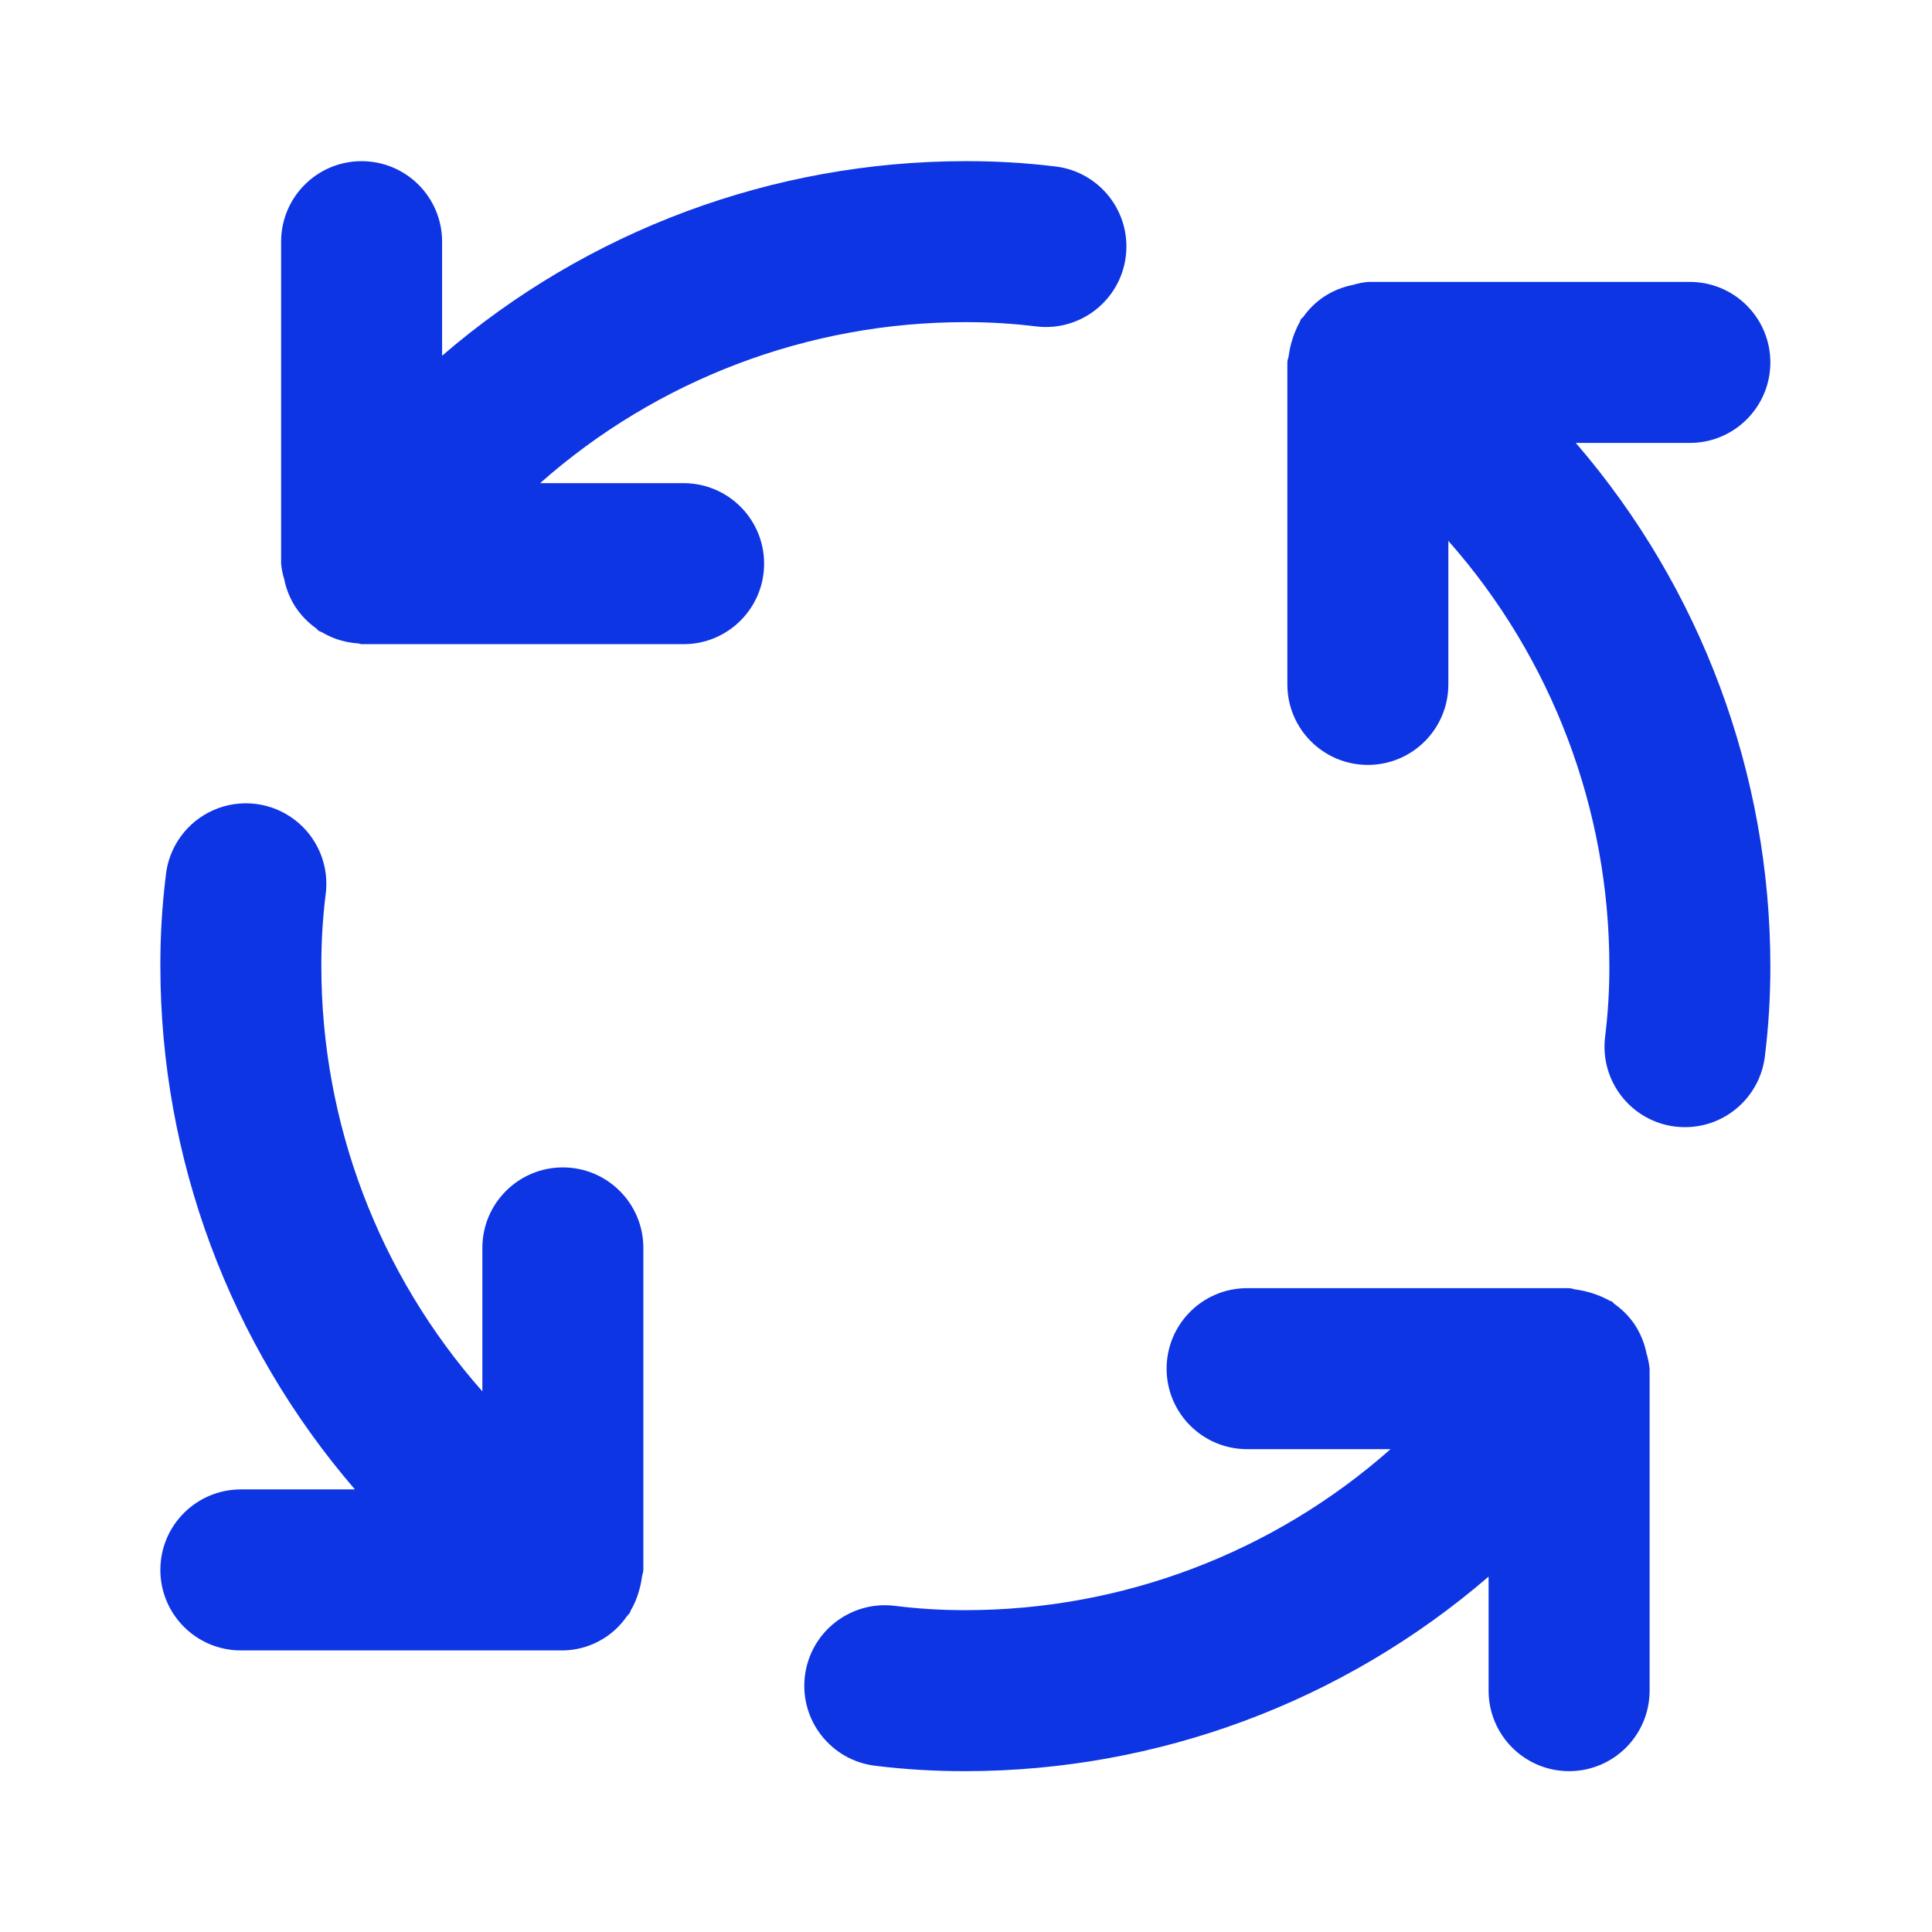
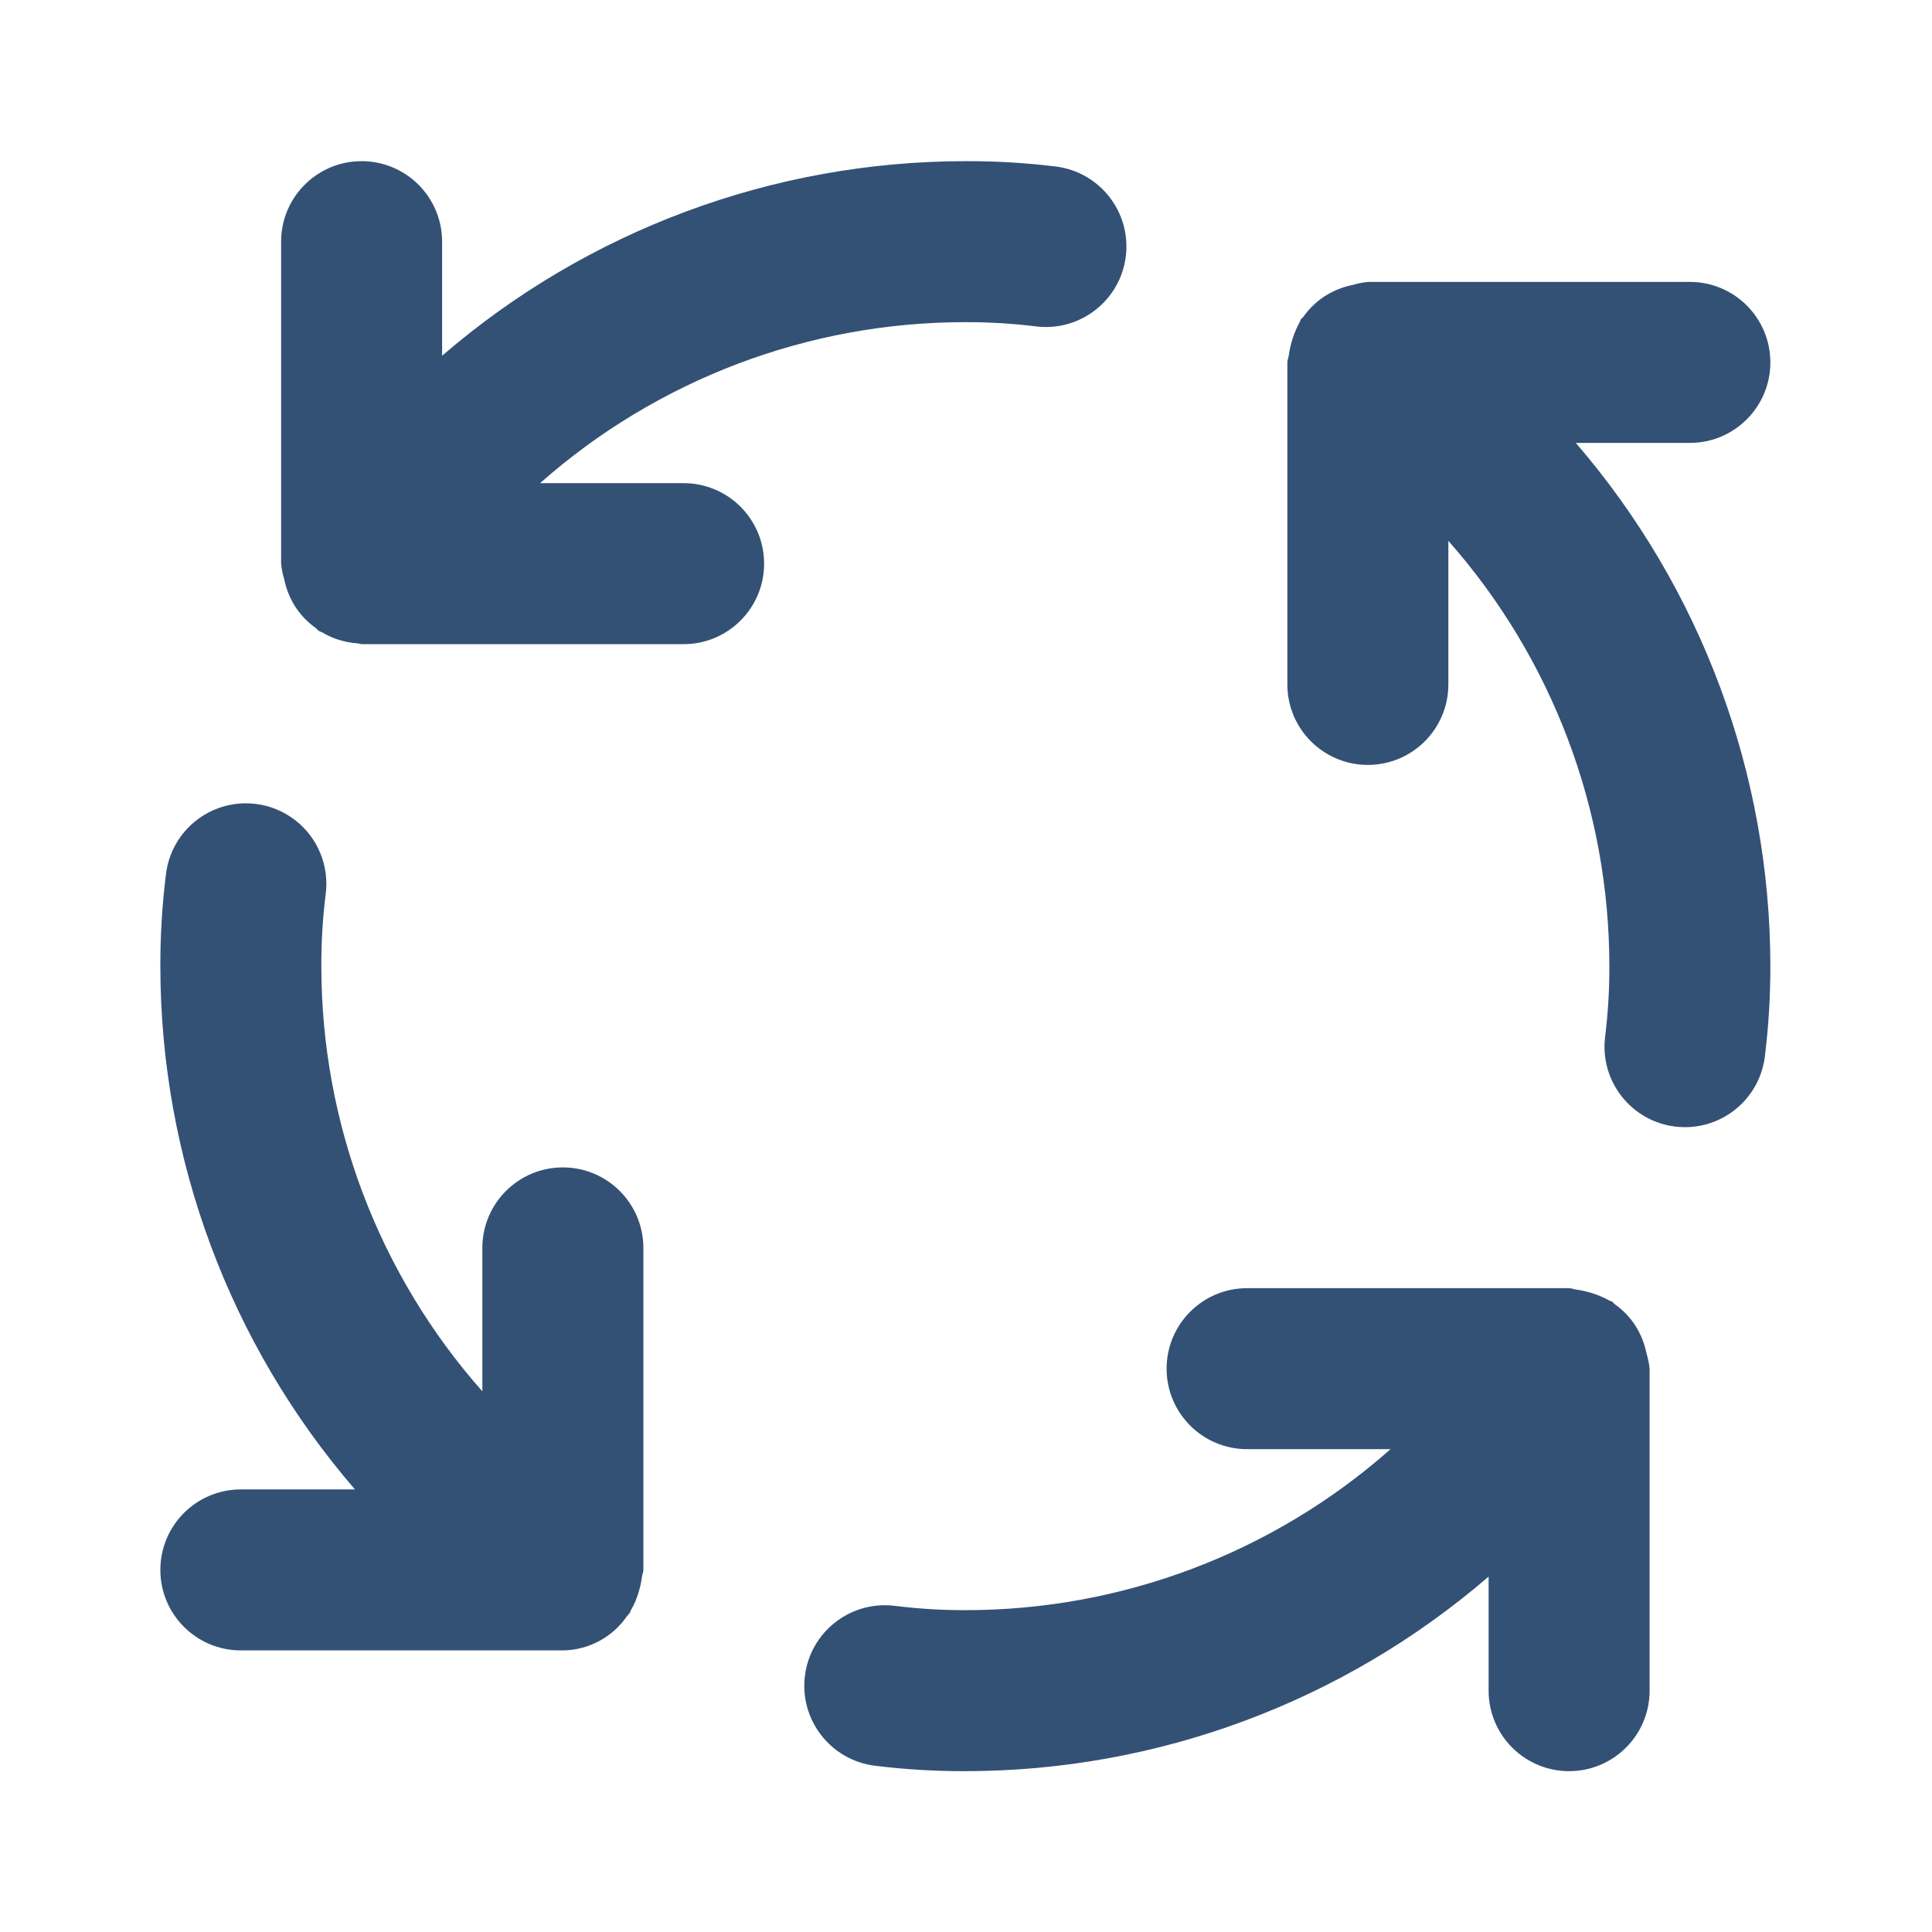
<svg xmlns="http://www.w3.org/2000/svg" width="24" height="24" viewBox="0 0 24 24">
-   <path fill="#0e35e4" d="M6.992 14.502a1 1 0 0 0-1 1v1.782a7.97 7.97 0 0 1-2-5.282a7 7 0 0 1 .052-.88a1 1 0 1 0-1.985-.24a9 9 0 0 0-.067 1.12a9.96 9.96 0 0 0 2.417 6.5H2.992a1 1 0 1 0 0 2h4a.98.98 0 0 0 .794-.422l.037-.043c.007-.01.007-.022.013-.032a1 1 0 0 0 .106-.258a1 1 0 0 0 .032-.156c.003-.03.018-.057.018-.089v-4a1 1 0 0 0-1-1m1.5-8.5H6.709a7.97 7.97 0 0 1 5.283-2a7 7 0 0 1 .88.053a1 1 0 0 0 .24-1.987a9 9 0 0 0-1.12-.066a9.96 9.96 0 0 0-6.5 2.417V3.002a1 1 0 0 0-2 0v4a1 1 0 0 0 .039.195a1 1 0 0 0 .141.346l.012.017a1 1 0 0 0 .244.246c.011.008.017.02.028.028c.014.01.03.013.045.021a1 1 0 0 0 .18.084a1 1 0 0 0 .261.053c.018 0 .032.01.05.01h4a1 1 0 0 0 0-2m11.96 10.804a1 1 0 0 0-.141-.345l-.011-.017a1 1 0 0 0-.245-.246c-.011-.008-.016-.02-.028-.028c-.01-.007-.023-.007-.034-.014a1.2 1.2 0 0 0-.41-.136c-.032-.003-.059-.018-.091-.018h-4a1 1 0 0 0 0 2h1.782a7.97 7.97 0 0 1-5.282 2a7 7 0 0 1-.88-.054a1 1 0 0 0-.24 1.987a9 9 0 0 0 1.12.067a9.96 9.96 0 0 0 6.5-2.417v1.417a1 1 0 0 0 2 0v-4a1 1 0 0 0-.04-.195Zm.54-11.304a1 1 0 0 0 0-2h-4a1 1 0 0 0-.192.039l-.007.001a1 1 0 0 0-.34.14l-.02.013a1 1 0 0 0-.245.244c-.008.01-.02.016-.028.027c-.007.01-.007.023-.014.034a1.2 1.2 0 0 0-.136.413c-.003.03-.018.057-.018.089v4a1 1 0 1 0 2 0V6.719a7.98 7.98 0 0 1 2 5.283a7 7 0 0 1-.053.88a1 1 0 0 0 .872 1.113a1 1 0 0 0 .122.007a1 1 0 0 0 .991-.88a9 9 0 0 0 .068-1.12a9.96 9.96 0 0 0-2.417-6.5Z" />
+   <path fill="#335175" d="M6.992 14.502a1 1 0 0 0-1 1v1.782a7.97 7.97 0 0 1-2-5.282a7 7 0 0 1 .052-.88a1 1 0 1 0-1.985-.24a9 9 0 0 0-.067 1.12a9.96 9.96 0 0 0 2.417 6.5H2.992a1 1 0 1 0 0 2h4a.98.98 0 0 0 .794-.422l.037-.043c.007-.01.007-.022.013-.032a1 1 0 0 0 .106-.258a1 1 0 0 0 .032-.156c.003-.03.018-.057.018-.089v-4a1 1 0 0 0-1-1m1.5-8.5H6.709a7.97 7.97 0 0 1 5.283-2a7 7 0 0 1 .88.053a1 1 0 0 0 .24-1.987a9 9 0 0 0-1.12-.066a9.96 9.96 0 0 0-6.5 2.417V3.002a1 1 0 0 0-2 0v4a1 1 0 0 0 .039.195a1 1 0 0 0 .141.346l.012.017a1 1 0 0 0 .244.246c.011.008.017.02.028.028c.014.01.03.013.045.021a1 1 0 0 0 .18.084a1 1 0 0 0 .261.053c.018 0 .032.01.05.01h4a1 1 0 0 0 0-2m11.96 10.804a1 1 0 0 0-.141-.345l-.011-.017a1 1 0 0 0-.245-.246c-.011-.008-.016-.02-.028-.028c-.01-.007-.023-.007-.034-.014a1.2 1.2 0 0 0-.41-.136c-.032-.003-.059-.018-.091-.018h-4a1 1 0 0 0 0 2h1.782a7.97 7.97 0 0 1-5.282 2a7 7 0 0 1-.88-.054a1 1 0 0 0-.24 1.987a9 9 0 0 0 1.12.067a9.96 9.96 0 0 0 6.5-2.417v1.417a1 1 0 0 0 2 0v-4a1 1 0 0 0-.04-.195Zm.54-11.304a1 1 0 0 0 0-2h-4a1 1 0 0 0-.192.039l-.007.001a1 1 0 0 0-.34.14l-.02.013a1 1 0 0 0-.245.244c-.008.01-.02.016-.028.027c-.007.01-.007.023-.014.034a1.2 1.2 0 0 0-.136.413c-.003.03-.018.057-.018.089v4a1 1 0 1 0 2 0V6.719a7.98 7.98 0 0 1 2 5.283a7 7 0 0 1-.053.88a1 1 0 0 0 .872 1.113a1 1 0 0 0 .122.007a1 1 0 0 0 .991-.88a9 9 0 0 0 .068-1.12a9.96 9.96 0 0 0-2.417-6.5Z" />
</svg>
